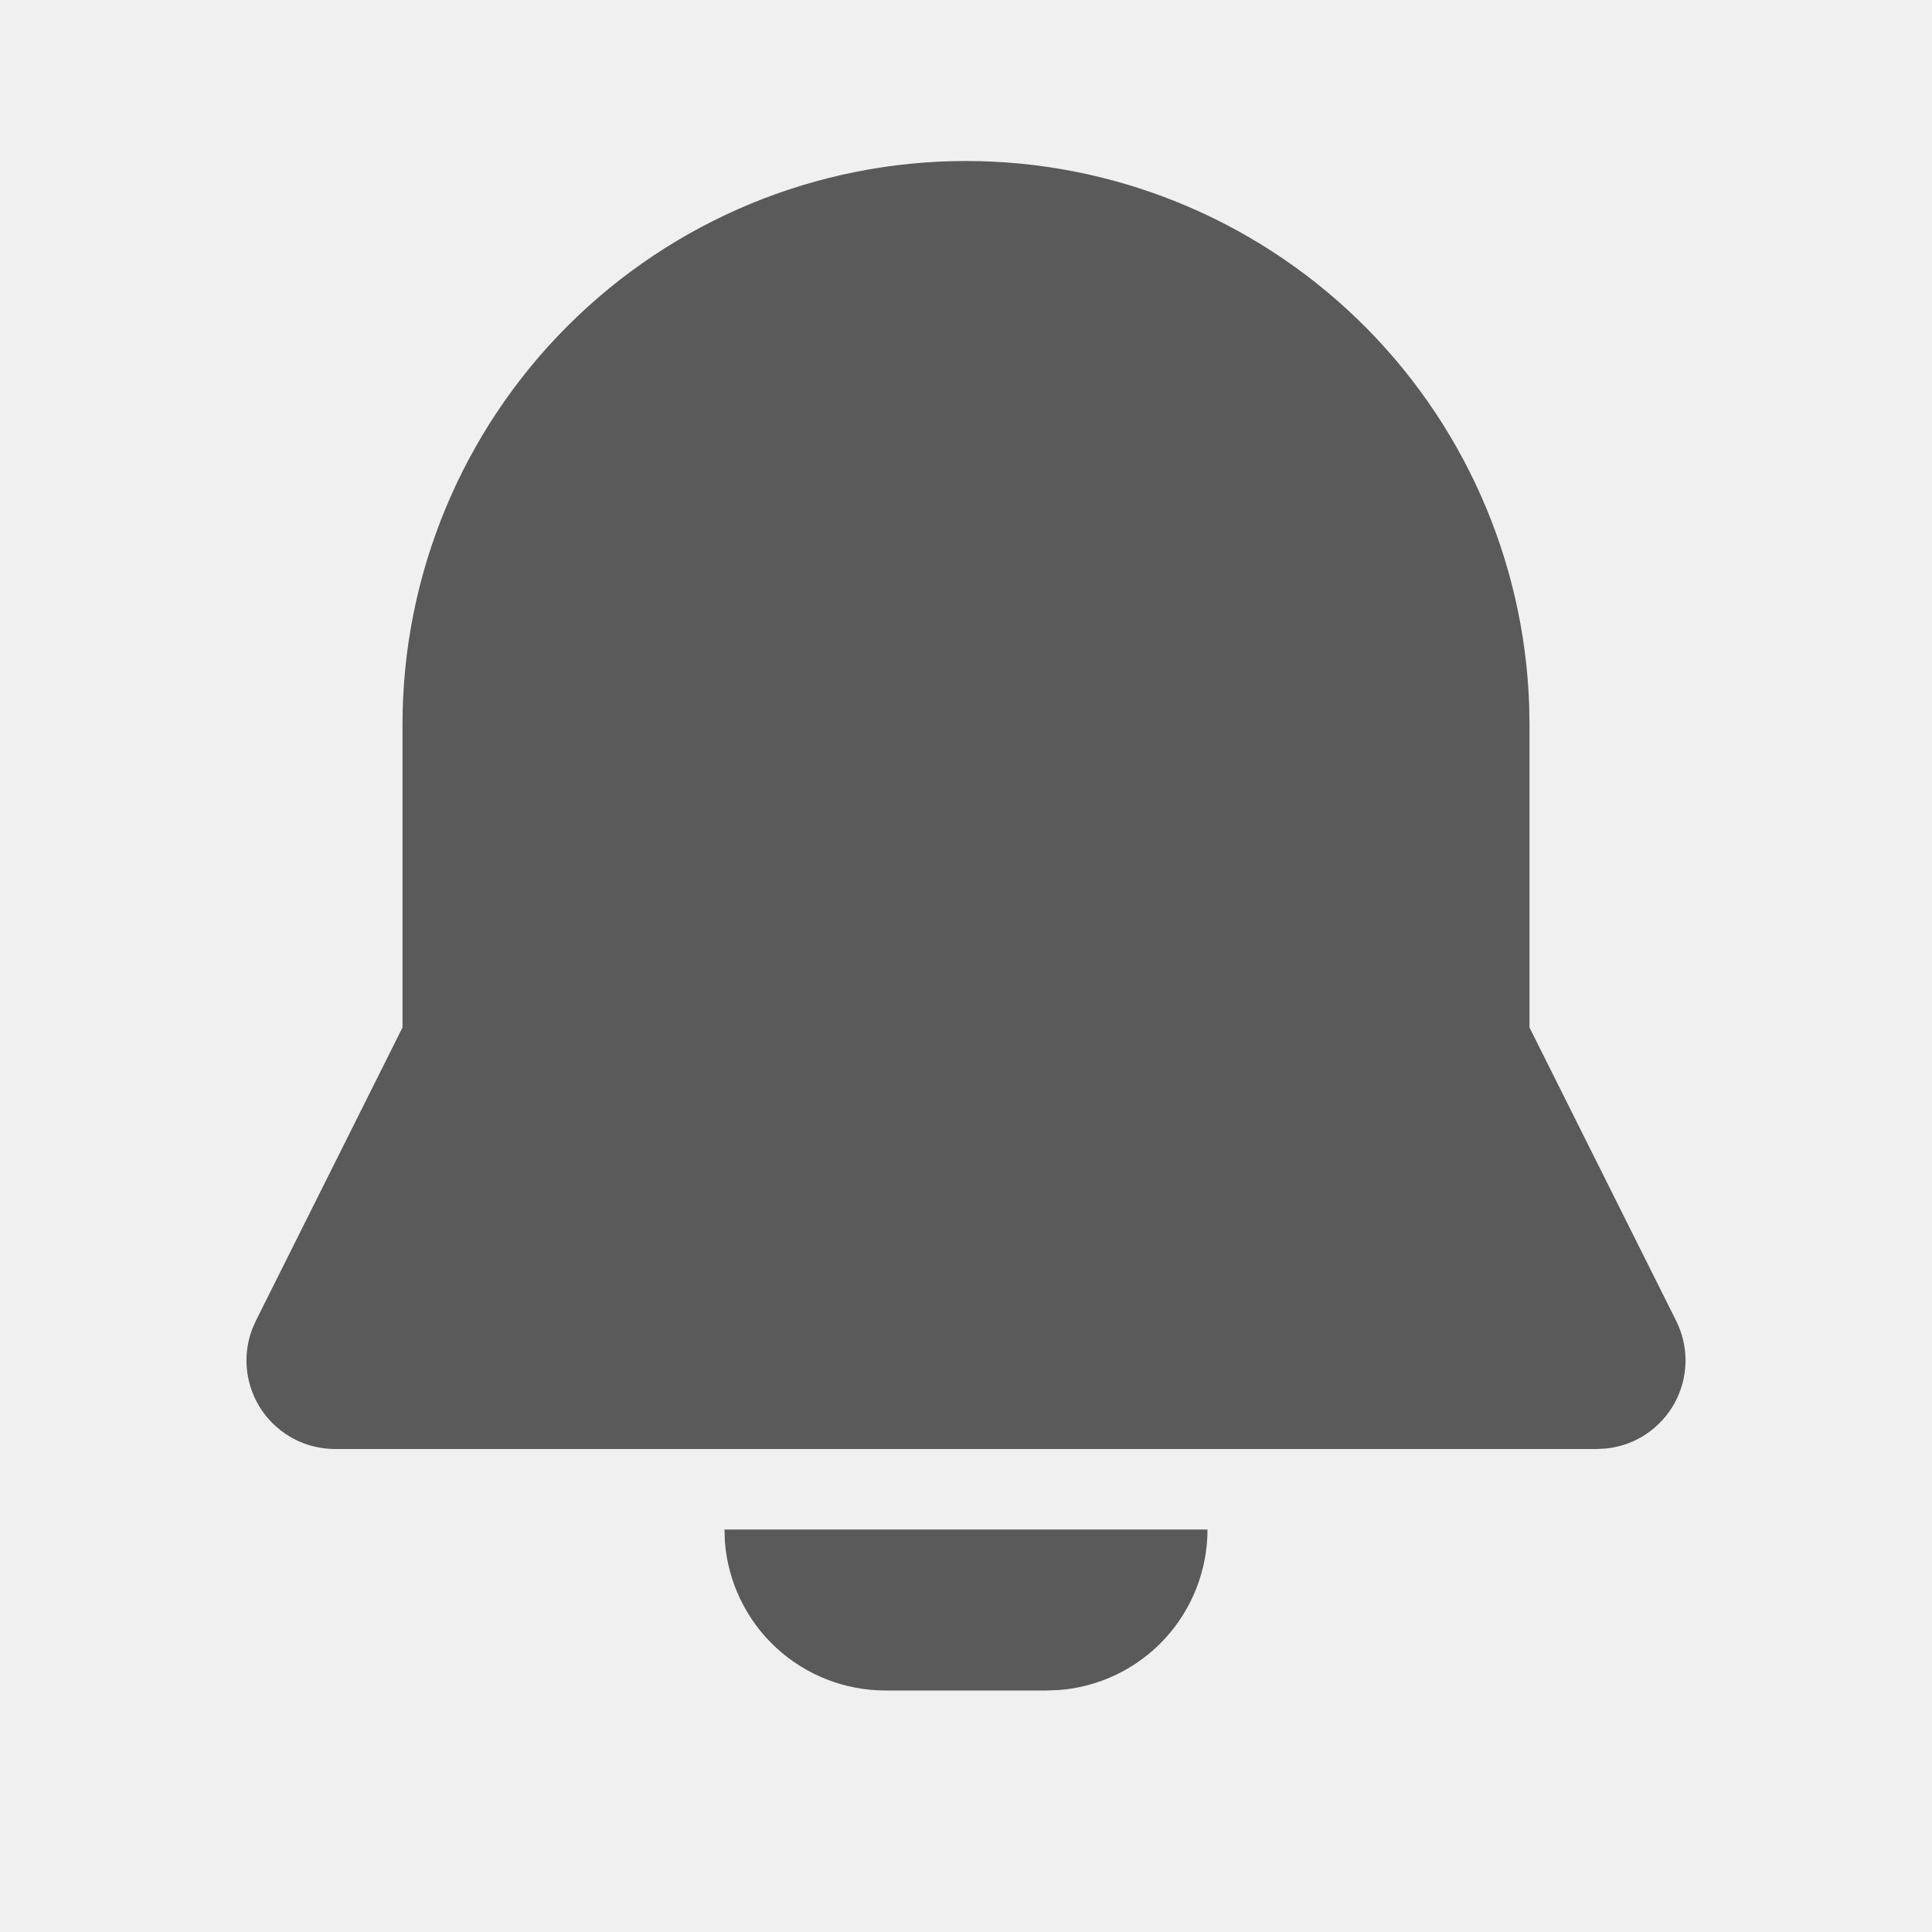
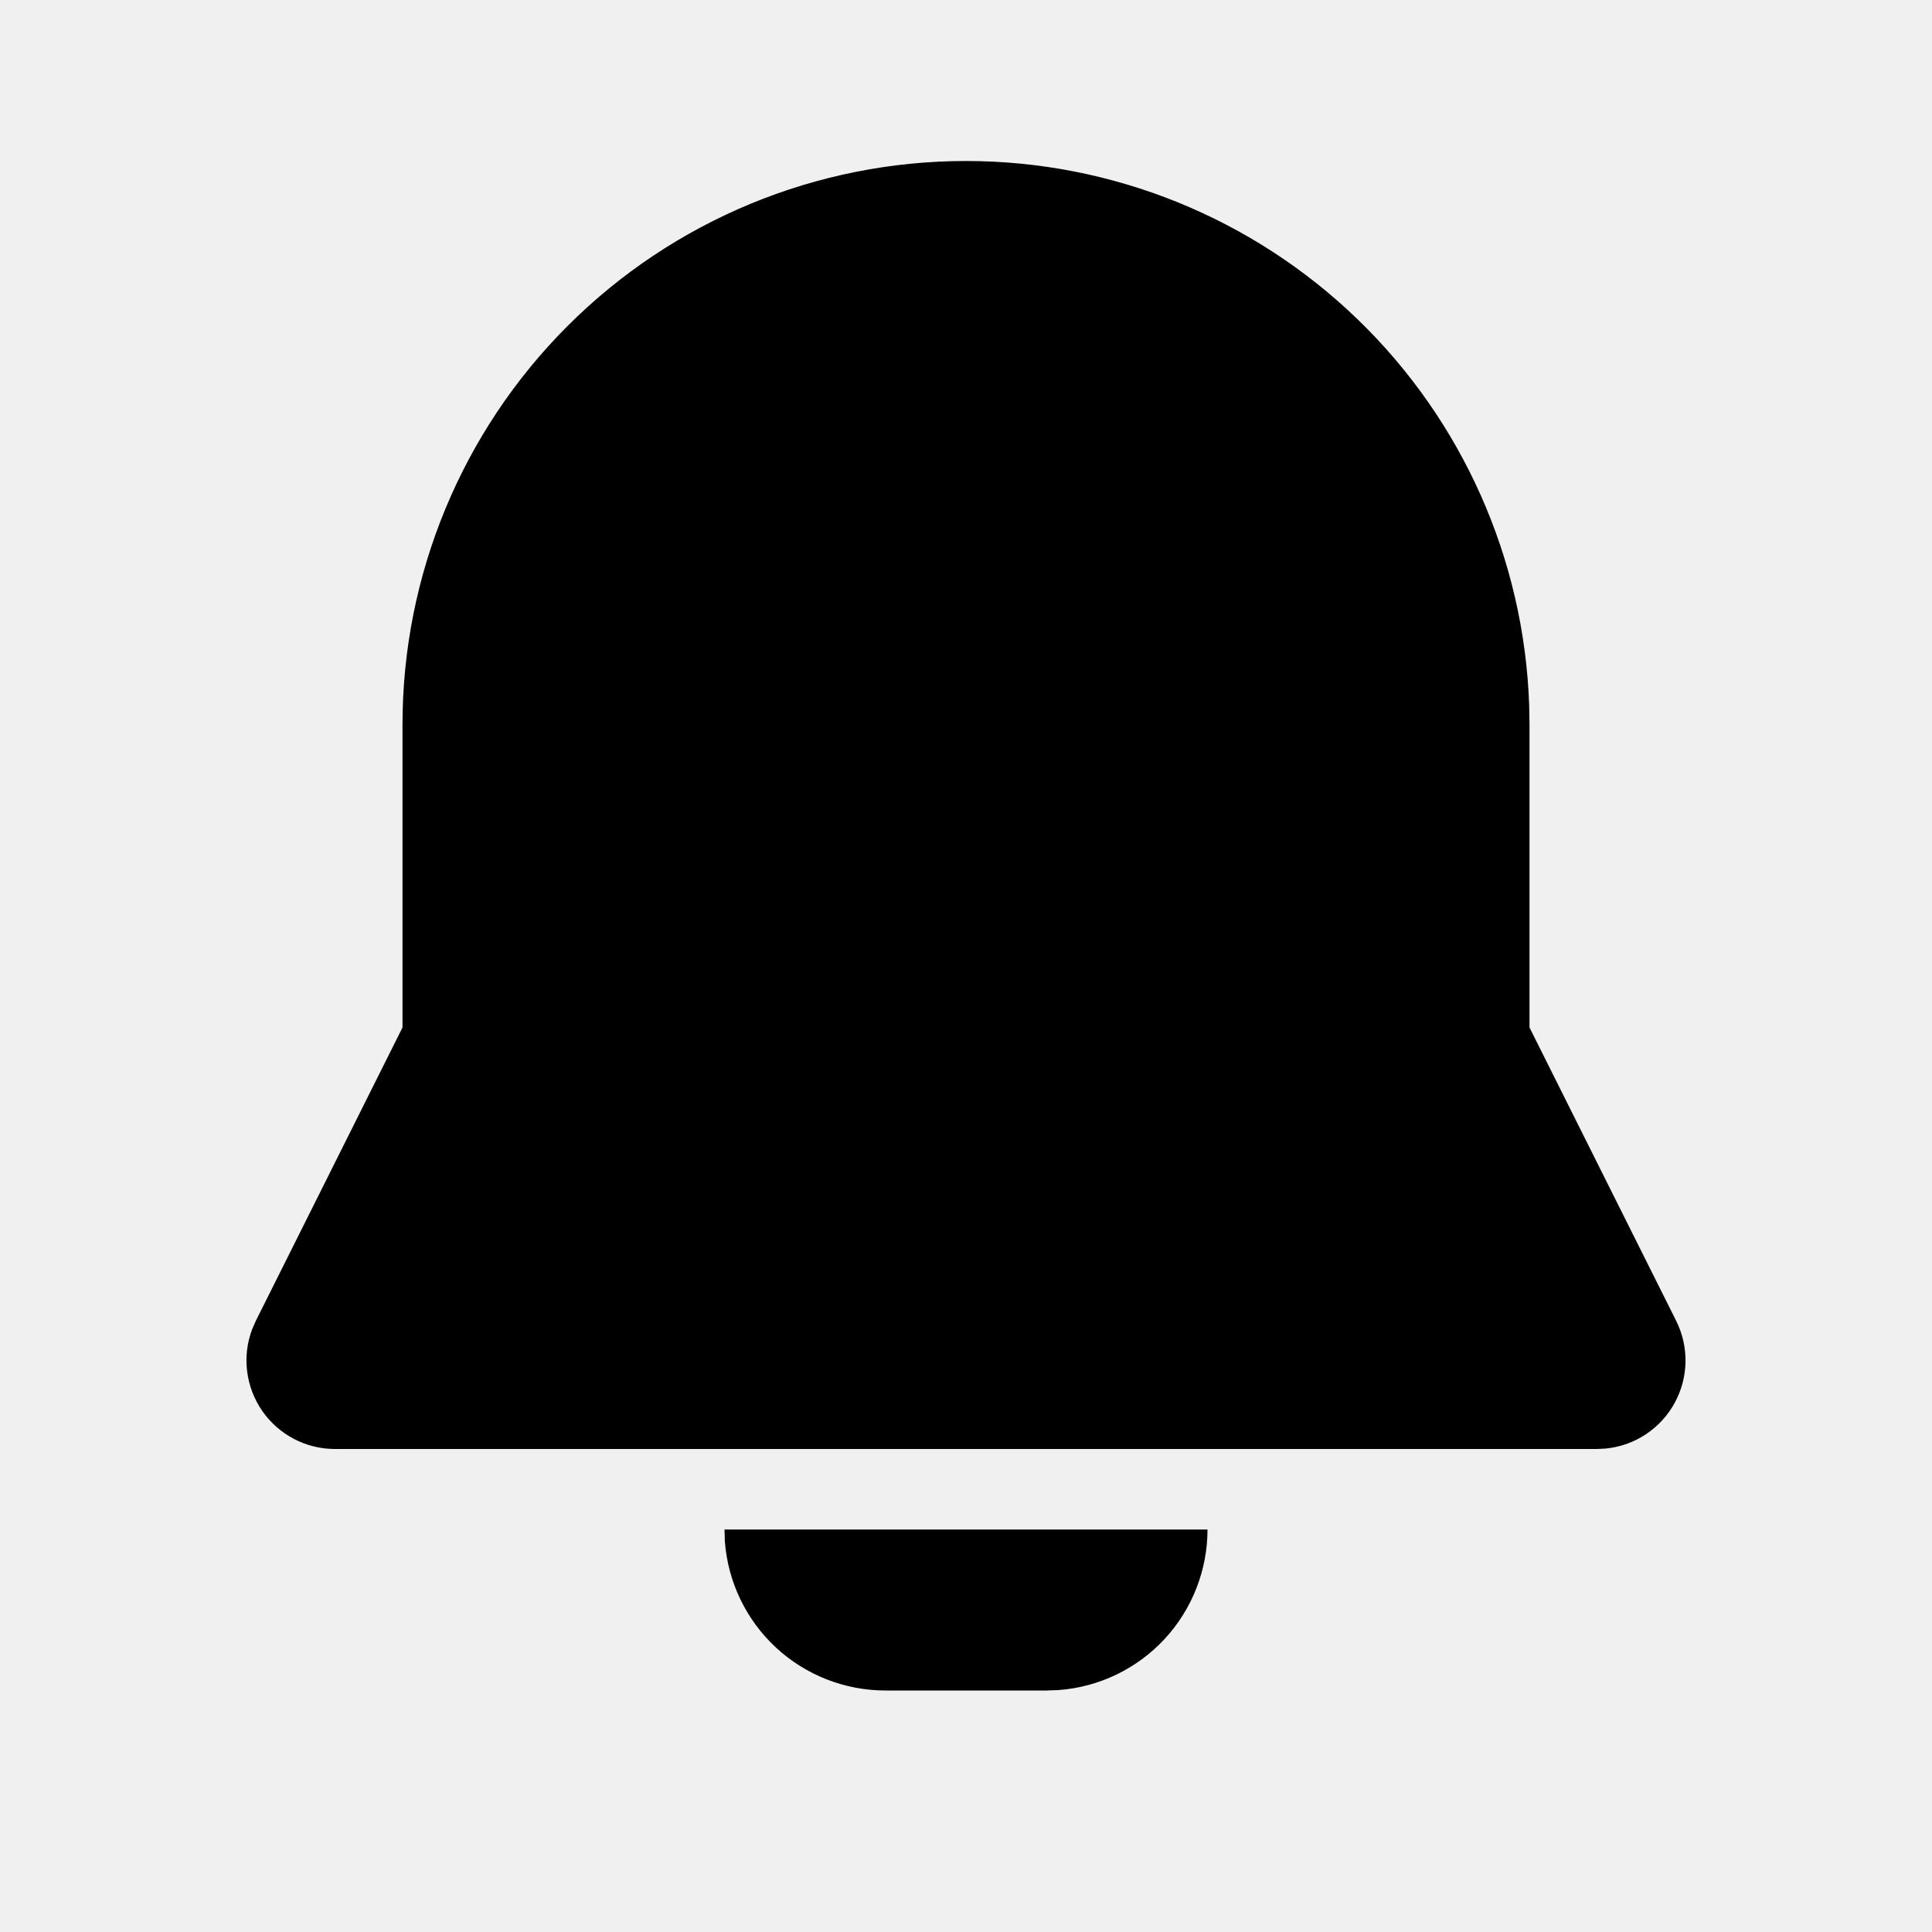
<svg xmlns="http://www.w3.org/2000/svg" width="36" height="36" viewBox="0 0 36 36" fill="none">
  <g id="mingcute:notification-fill" clip-path="url(#clip0_34_178)">
    <g id="Group">
-       <path id="Vector" d="M22.5 28.5C22.5 29.257 22.214 29.986 21.7 30.541C21.185 31.096 20.48 31.436 19.725 31.492L19.5 31.5H16.5C15.743 31.5 15.014 31.214 14.459 30.7C13.904 30.185 13.564 29.48 13.507 28.725L13.5 28.5H22.5ZM18 3C20.722 3 23.338 4.057 25.296 5.949C27.254 7.841 28.4 10.419 28.494 13.14L28.5 13.5V19.146L31.233 24.612C31.352 24.851 31.412 25.114 31.407 25.381C31.402 25.648 31.332 25.909 31.204 26.143C31.076 26.377 30.893 26.576 30.671 26.724C30.449 26.872 30.195 26.963 29.929 26.991L29.757 27H6.243C5.976 27 5.713 26.936 5.477 26.812C5.241 26.688 5.038 26.509 4.886 26.29C4.734 26.07 4.638 25.817 4.605 25.553C4.572 25.288 4.604 25.019 4.698 24.77L4.767 24.612L7.5 19.146V13.5C7.5 10.715 8.606 8.045 10.575 6.075C12.544 4.106 15.215 3 18 3Z" fill="#5A5A5A" />
+       <path id="Vector" d="M22.5 28.5C22.5 29.257 22.214 29.986 21.7 30.541C21.185 31.096 20.48 31.436 19.725 31.492L19.5 31.5H16.5C15.743 31.5 15.014 31.214 14.459 30.7C13.904 30.185 13.564 29.48 13.507 28.725L13.5 28.5H22.5ZM18 3C20.722 3 23.338 4.057 25.296 5.949C27.254 7.841 28.4 10.419 28.494 13.14L28.5 13.5V19.146L31.233 24.612C31.352 24.851 31.412 25.114 31.407 25.381C31.402 25.648 31.332 25.909 31.204 26.143C31.076 26.377 30.893 26.576 30.671 26.724C30.449 26.872 30.195 26.963 29.929 26.991L29.757 27H6.243C5.976 27 5.713 26.936 5.477 26.812C5.241 26.688 5.038 26.509 4.886 26.29C4.734 26.07 4.638 25.817 4.605 25.553C4.572 25.288 4.604 25.019 4.698 24.77L4.767 24.612L7.5 19.146V13.5C7.5 10.715 8.606 8.045 10.575 6.075C12.544 4.106 15.215 3 18 3Z" fill="currentColor" />
    </g>
  </g>
  <defs>
    <clipPath id="clip0_34_178">
      <rect width="36" height="36" fill="white" />
    </clipPath>
  </defs>
</svg>
